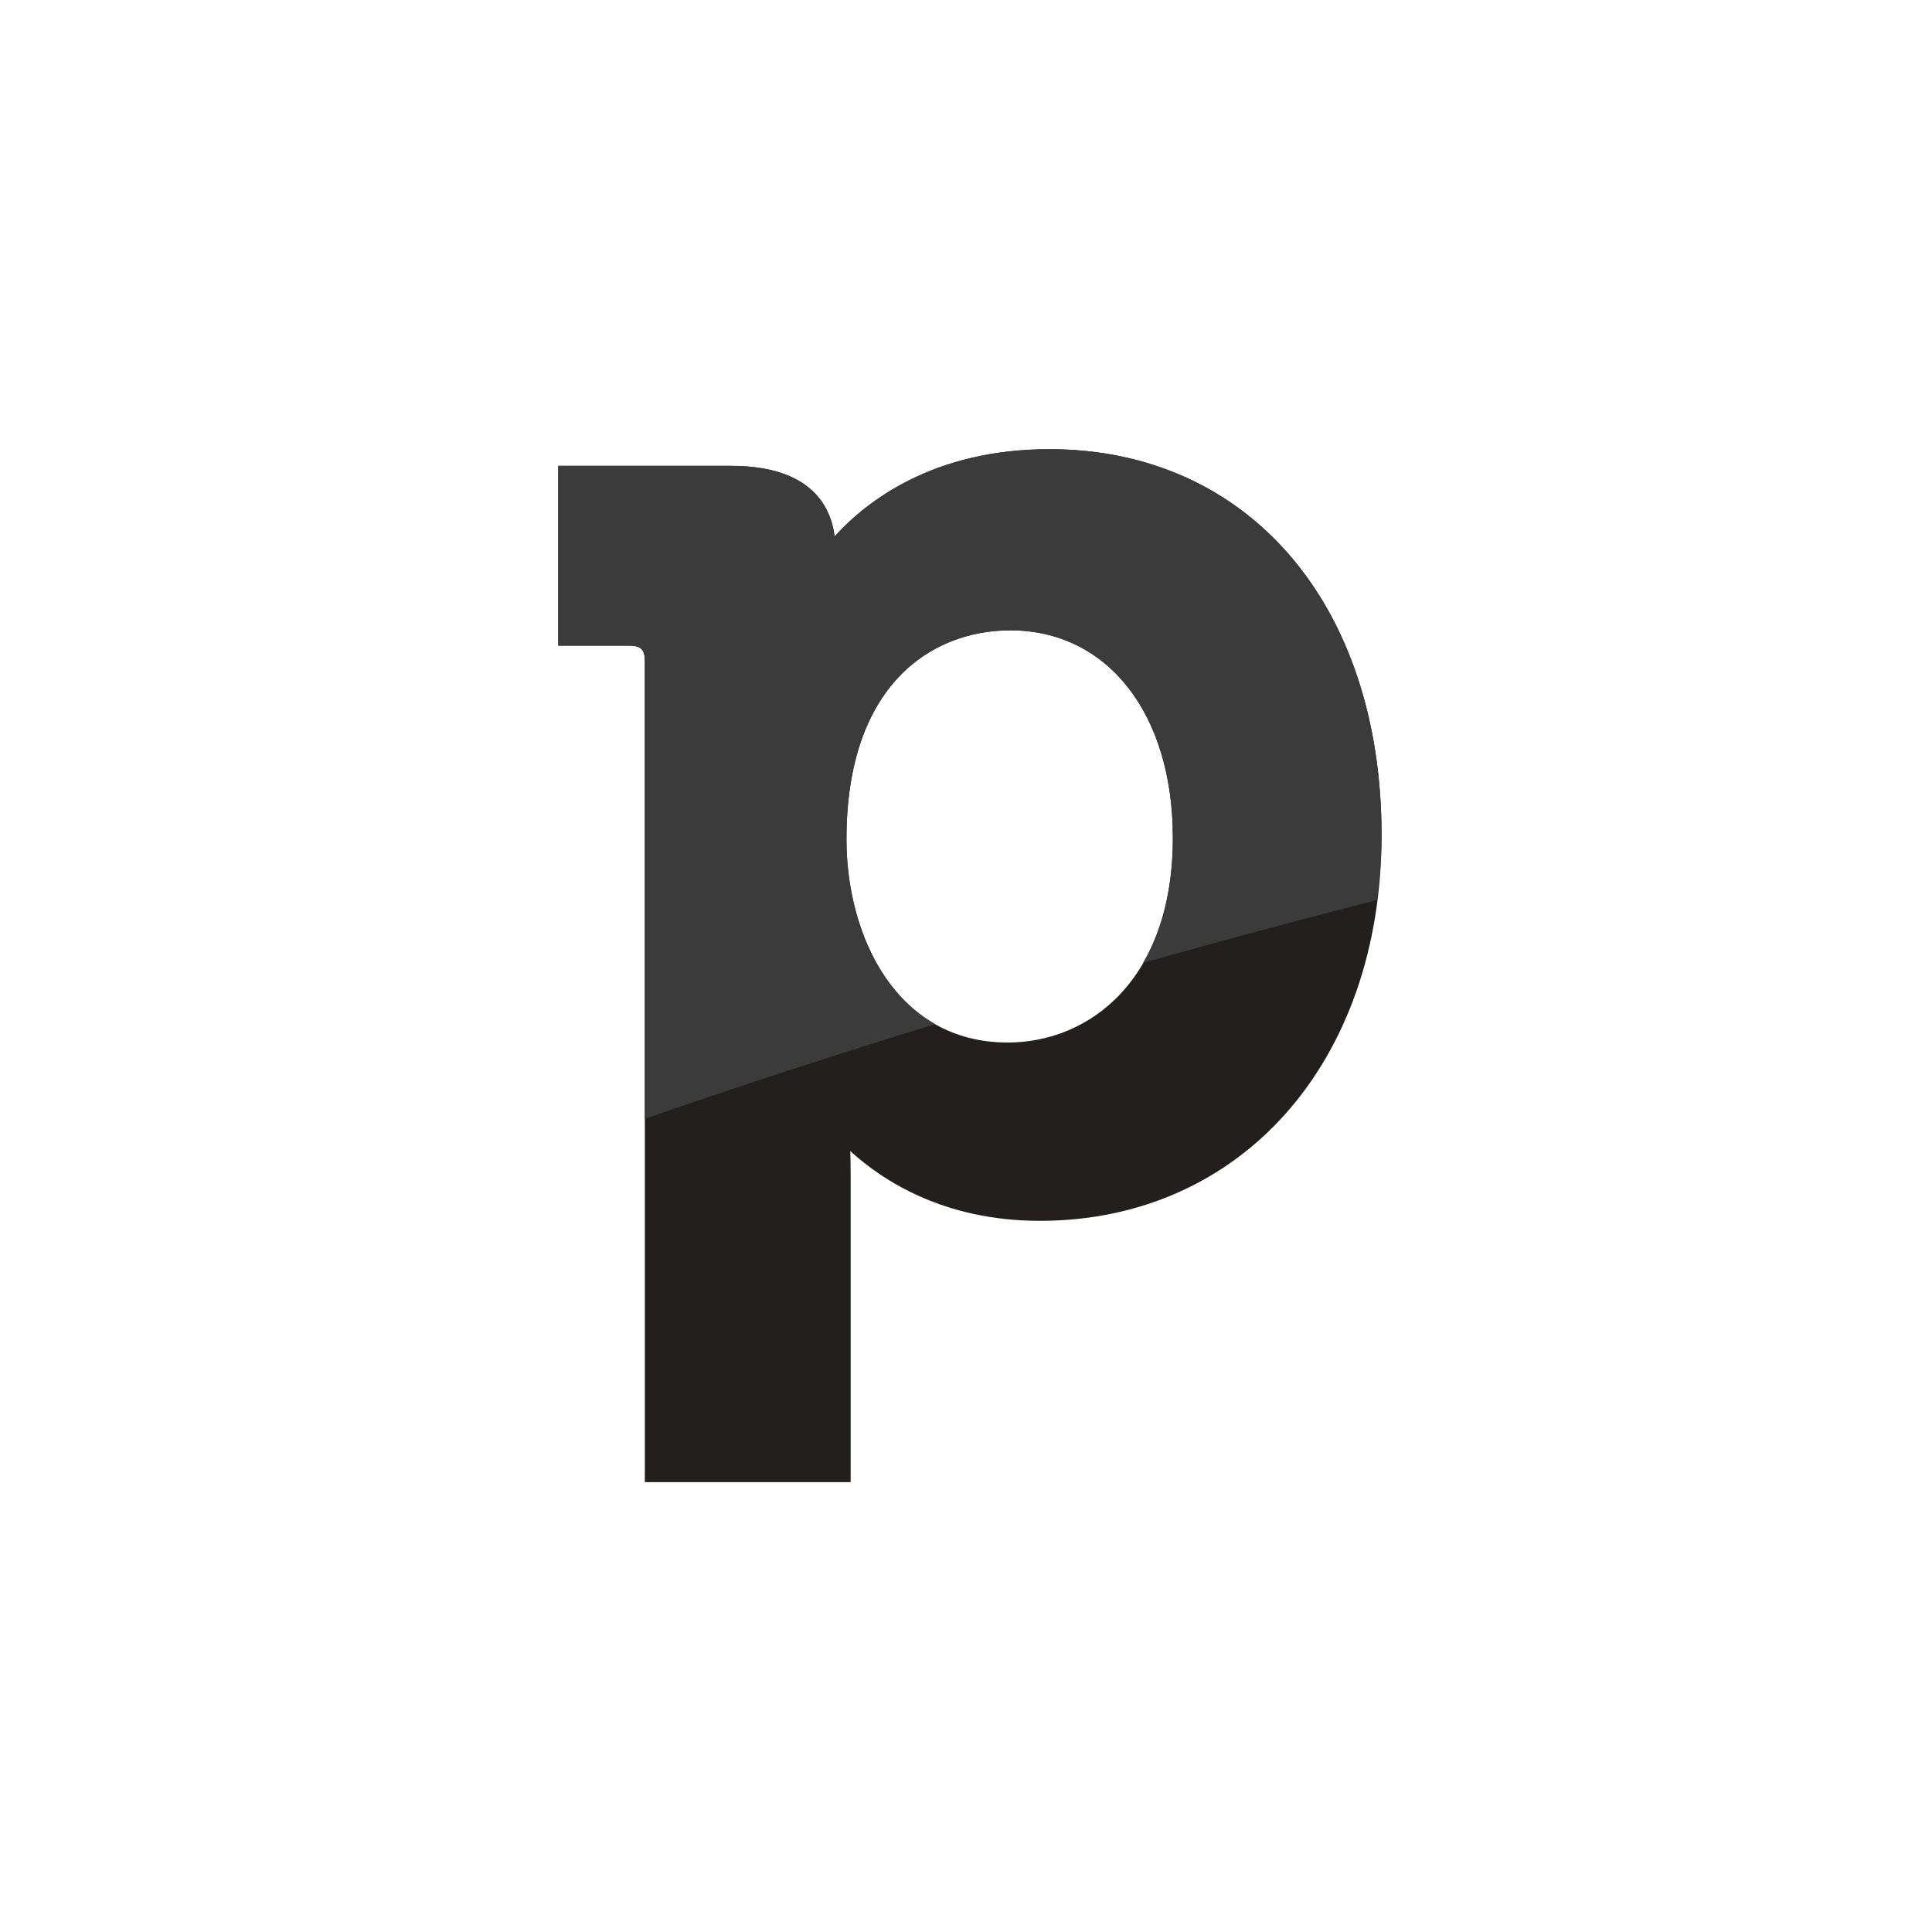
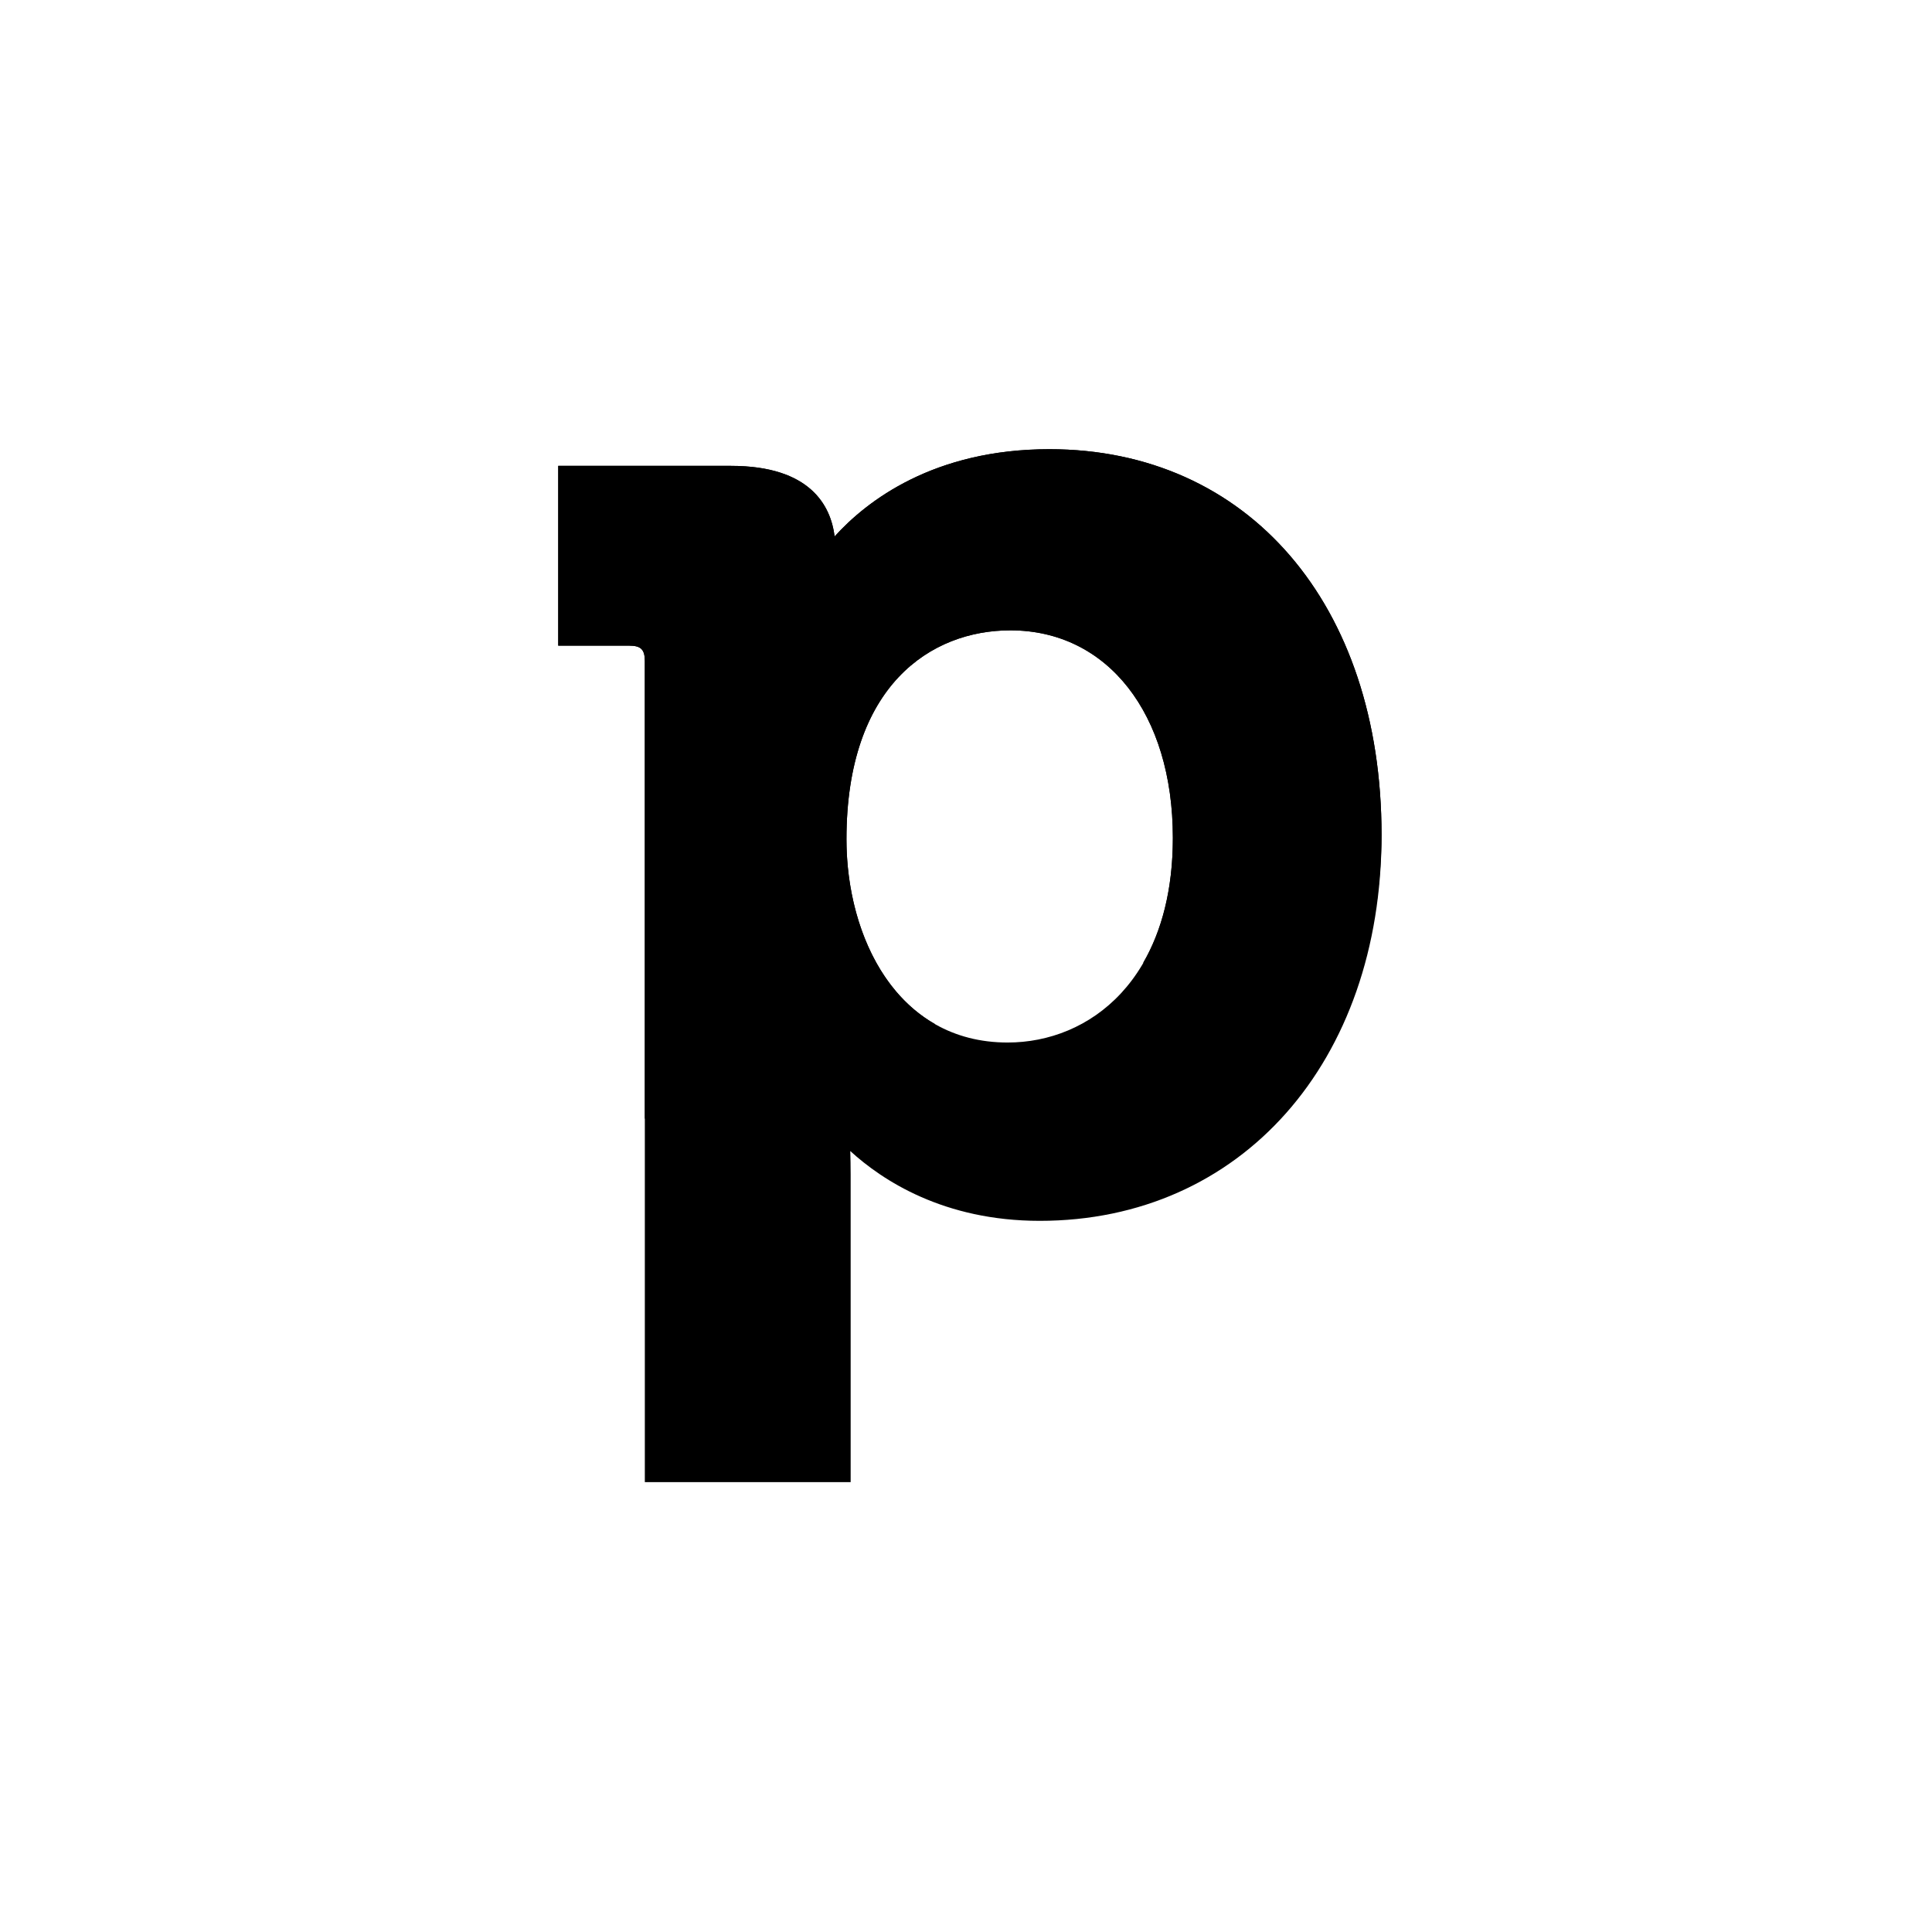
- <svg xmlns="http://www.w3.org/2000/svg" width="250" height="250" viewBox="0 0 250 250" fill="none" class="w-4 h-4 mr-2 -ml-1">
-   <path d="M135.794 58.125C120.83 58.125 112.175 64.803 108 69.417C107.504 65.441 104.867 60.283 94.579 60.283H72.236V83.546H81.393C82.942 83.546 83.441 84.037 83.441 85.575V191.79H110.074V151.925C110.074 150.849 110.053 149.843 110.025 148.944C114.185 152.744 122.13 157.976 134.541 157.976C160.572 157.976 178.772 137.451 178.772 108.055C178.772 78.192 161.491 58.125 135.794 58.125ZM130.383 134.902C116.046 134.902 109.532 121.247 109.532 108.596C109.532 88.669 120.488 81.566 130.74 81.566C143.312 81.566 151.767 92.348 151.767 108.409C151.767 126.725 141.018 134.902 130.385 134.902" fill="#231F1F" />
-   <path d="M135.794 58.125C120.83 58.125 112.172 64.803 108 69.416C107.501 65.441 104.867 60.283 94.579 60.283H72.236V83.546H81.393C82.942 83.546 83.441 84.037 83.441 85.574V144.764C95.887 140.464 108.409 136.382 121 132.521C113.174 128.066 109.532 118.055 109.532 108.593C109.532 88.67 120.488 81.566 130.74 81.566C143.312 81.566 151.767 92.348 151.767 108.409C151.767 115.154 150.295 120.505 147.918 124.593C157.976 121.758 168.069 119.046 178.194 116.458C178.526 113.745 178.772 110.951 178.772 108.055C178.772 78.192 161.491 58.125 135.794 58.125Z" fill="#3B3B3C" />
+ <svg xmlns="http://www.w3.org/2000/svg" width="250" height="250" viewBox="0 0 250 250" fill="currentColor" class="w-4 h-4 mr-2 -ml-1">
+   <path d="M135.794 58.125C120.83 58.125 112.175 64.803 108 69.417C107.504 65.441 104.867 60.283 94.579 60.283H72.236V83.546H81.393C82.942 83.546 83.441 84.037 83.441 85.575V191.79H110.074V151.925C110.074 150.849 110.053 149.843 110.025 148.944C114.185 152.744 122.13 157.976 134.541 157.976C160.572 157.976 178.772 137.451 178.772 108.055C178.772 78.192 161.491 58.125 135.794 58.125ZM130.383 134.902C116.046 134.902 109.532 121.247 109.532 108.596C109.532 88.669 120.488 81.566 130.74 81.566C143.312 81.566 151.767 92.348 151.767 108.409C151.767 126.725 141.018 134.902 130.385 134.902" />
+   <path d="M135.794 58.125C120.83 58.125 112.172 64.803 108 69.416C107.501 65.441 104.867 60.283 94.579 60.283H72.236V83.546H81.393C82.942 83.546 83.441 84.037 83.441 85.574V144.764C95.887 140.464 108.409 136.382 121 132.521C113.174 128.066 109.532 118.055 109.532 108.593C109.532 88.67 120.488 81.566 130.74 81.566C143.312 81.566 151.767 92.348 151.767 108.409C151.767 115.154 150.295 120.505 147.918 124.593C157.976 121.758 168.069 119.046 178.194 116.458C178.526 113.745 178.772 110.951 178.772 108.055C178.772 78.192 161.491 58.125 135.794 58.125Z" />
</svg>
